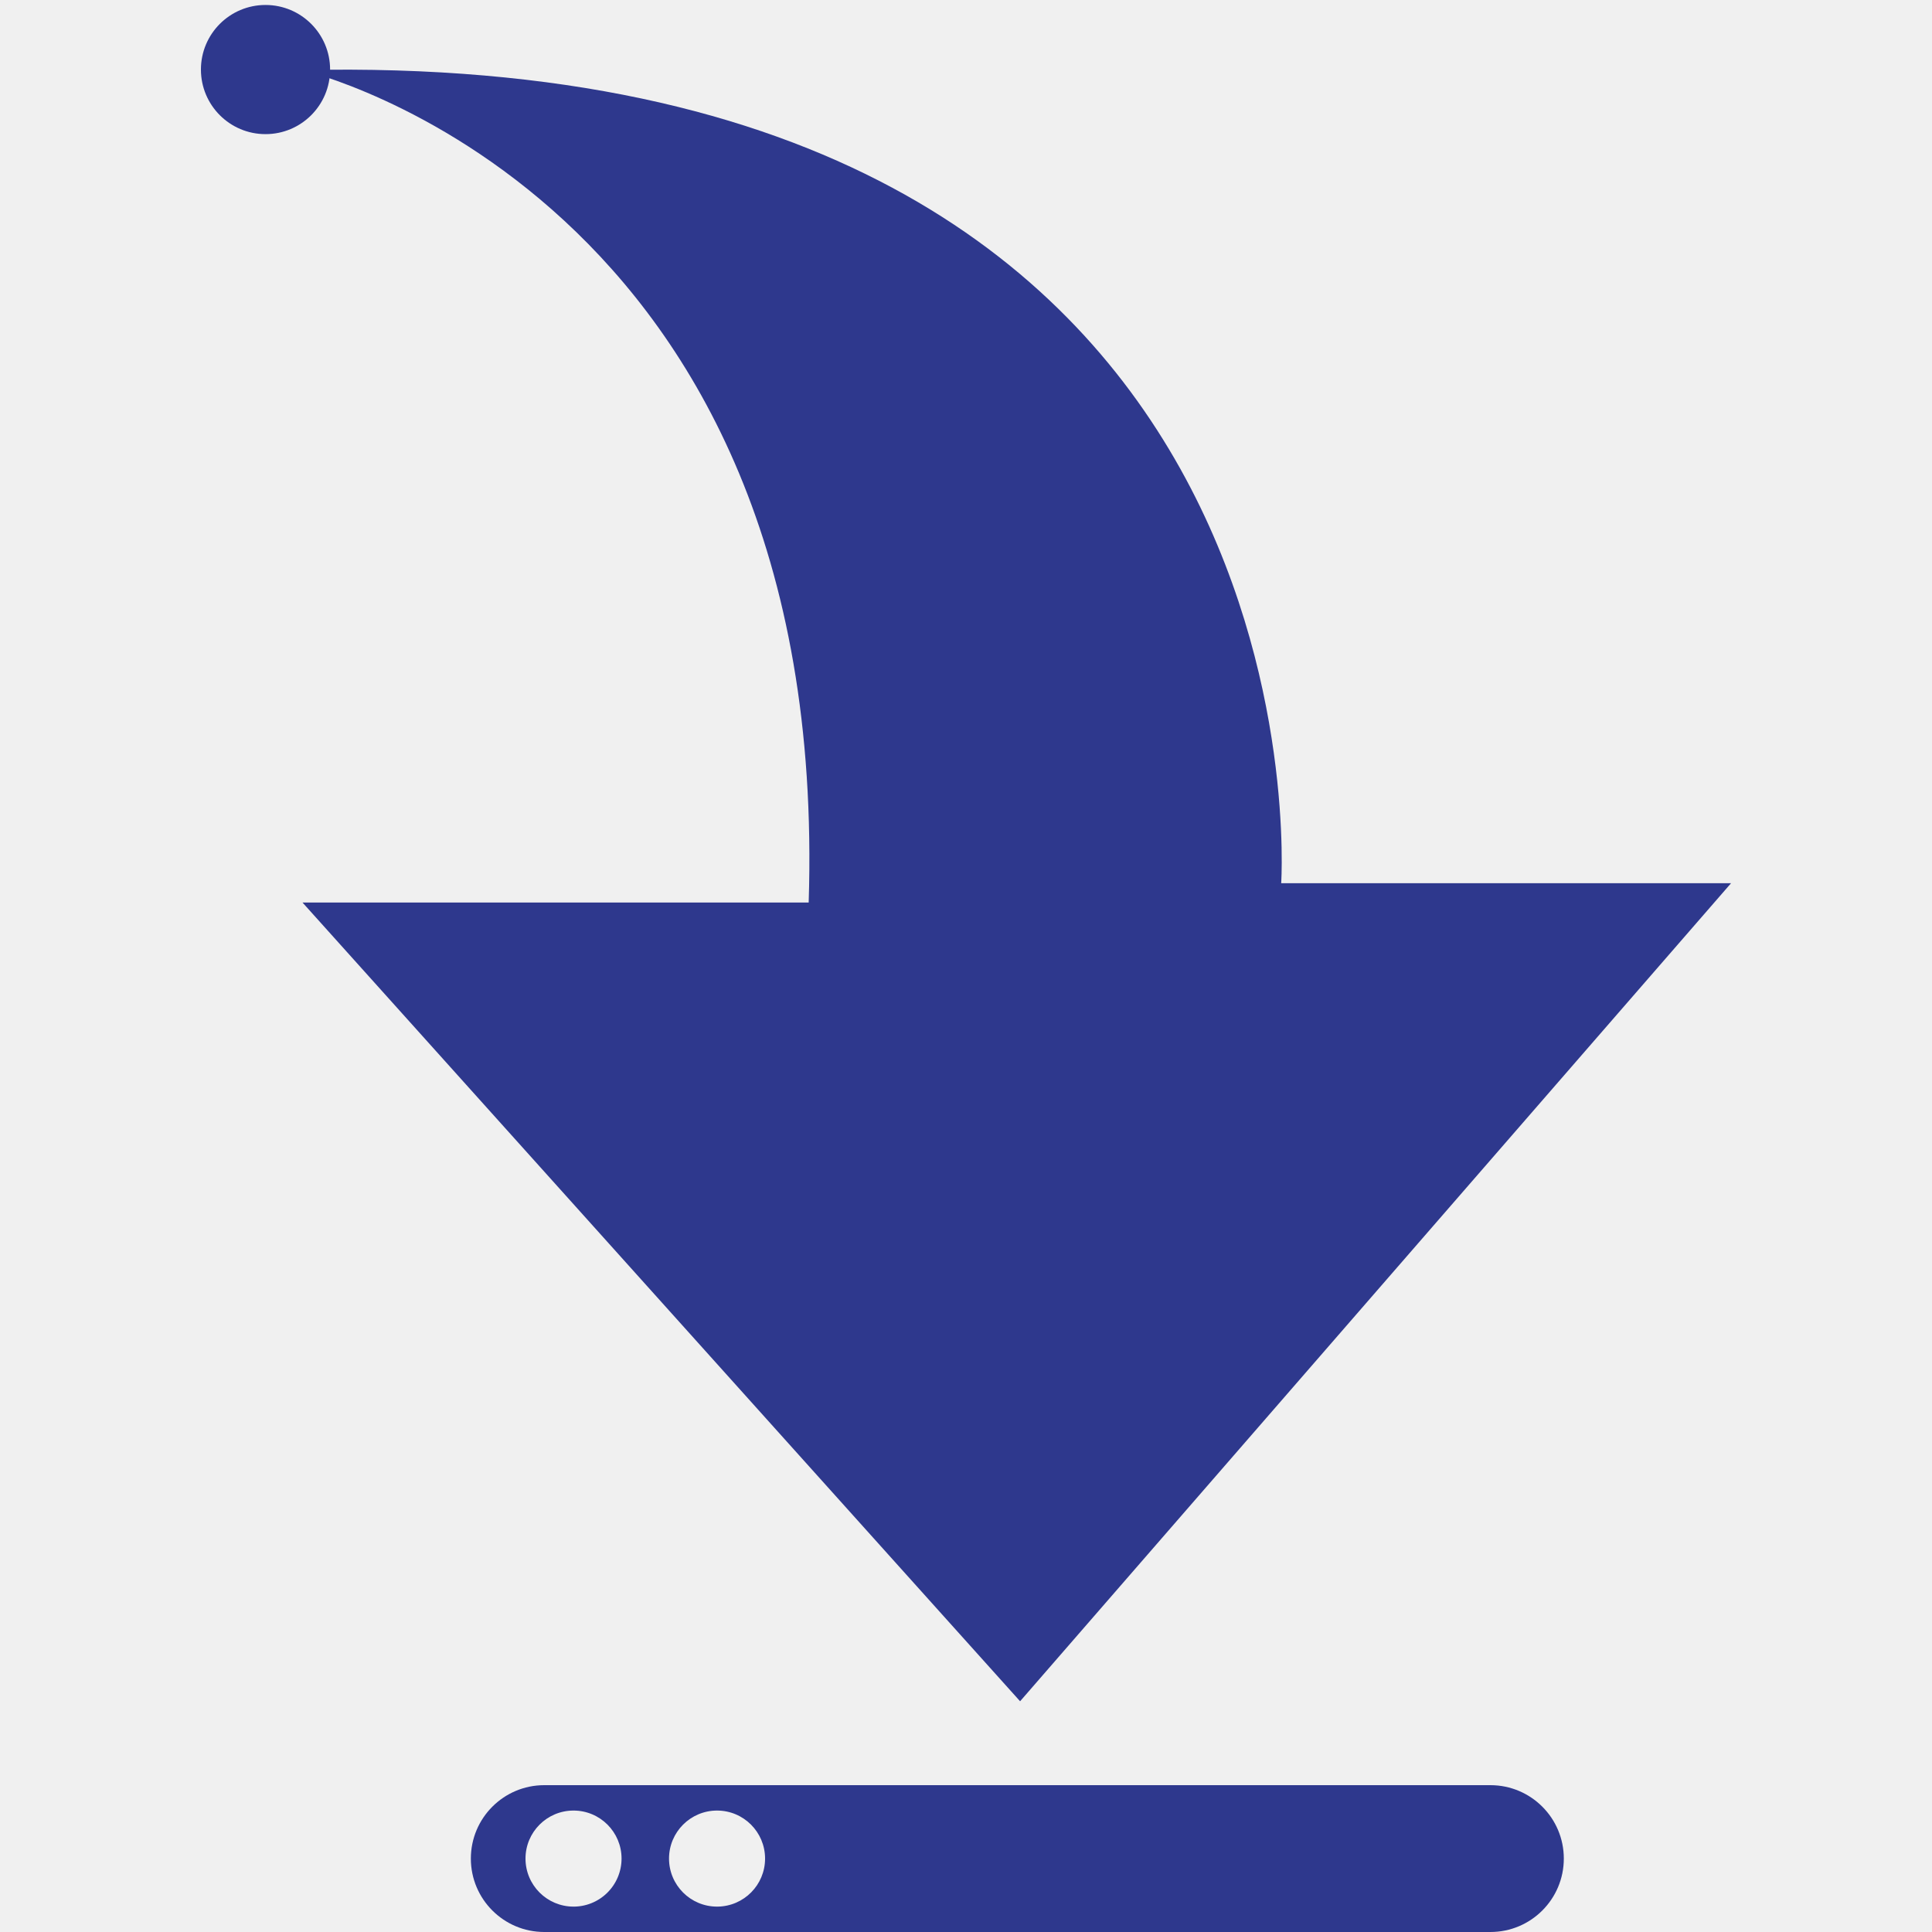
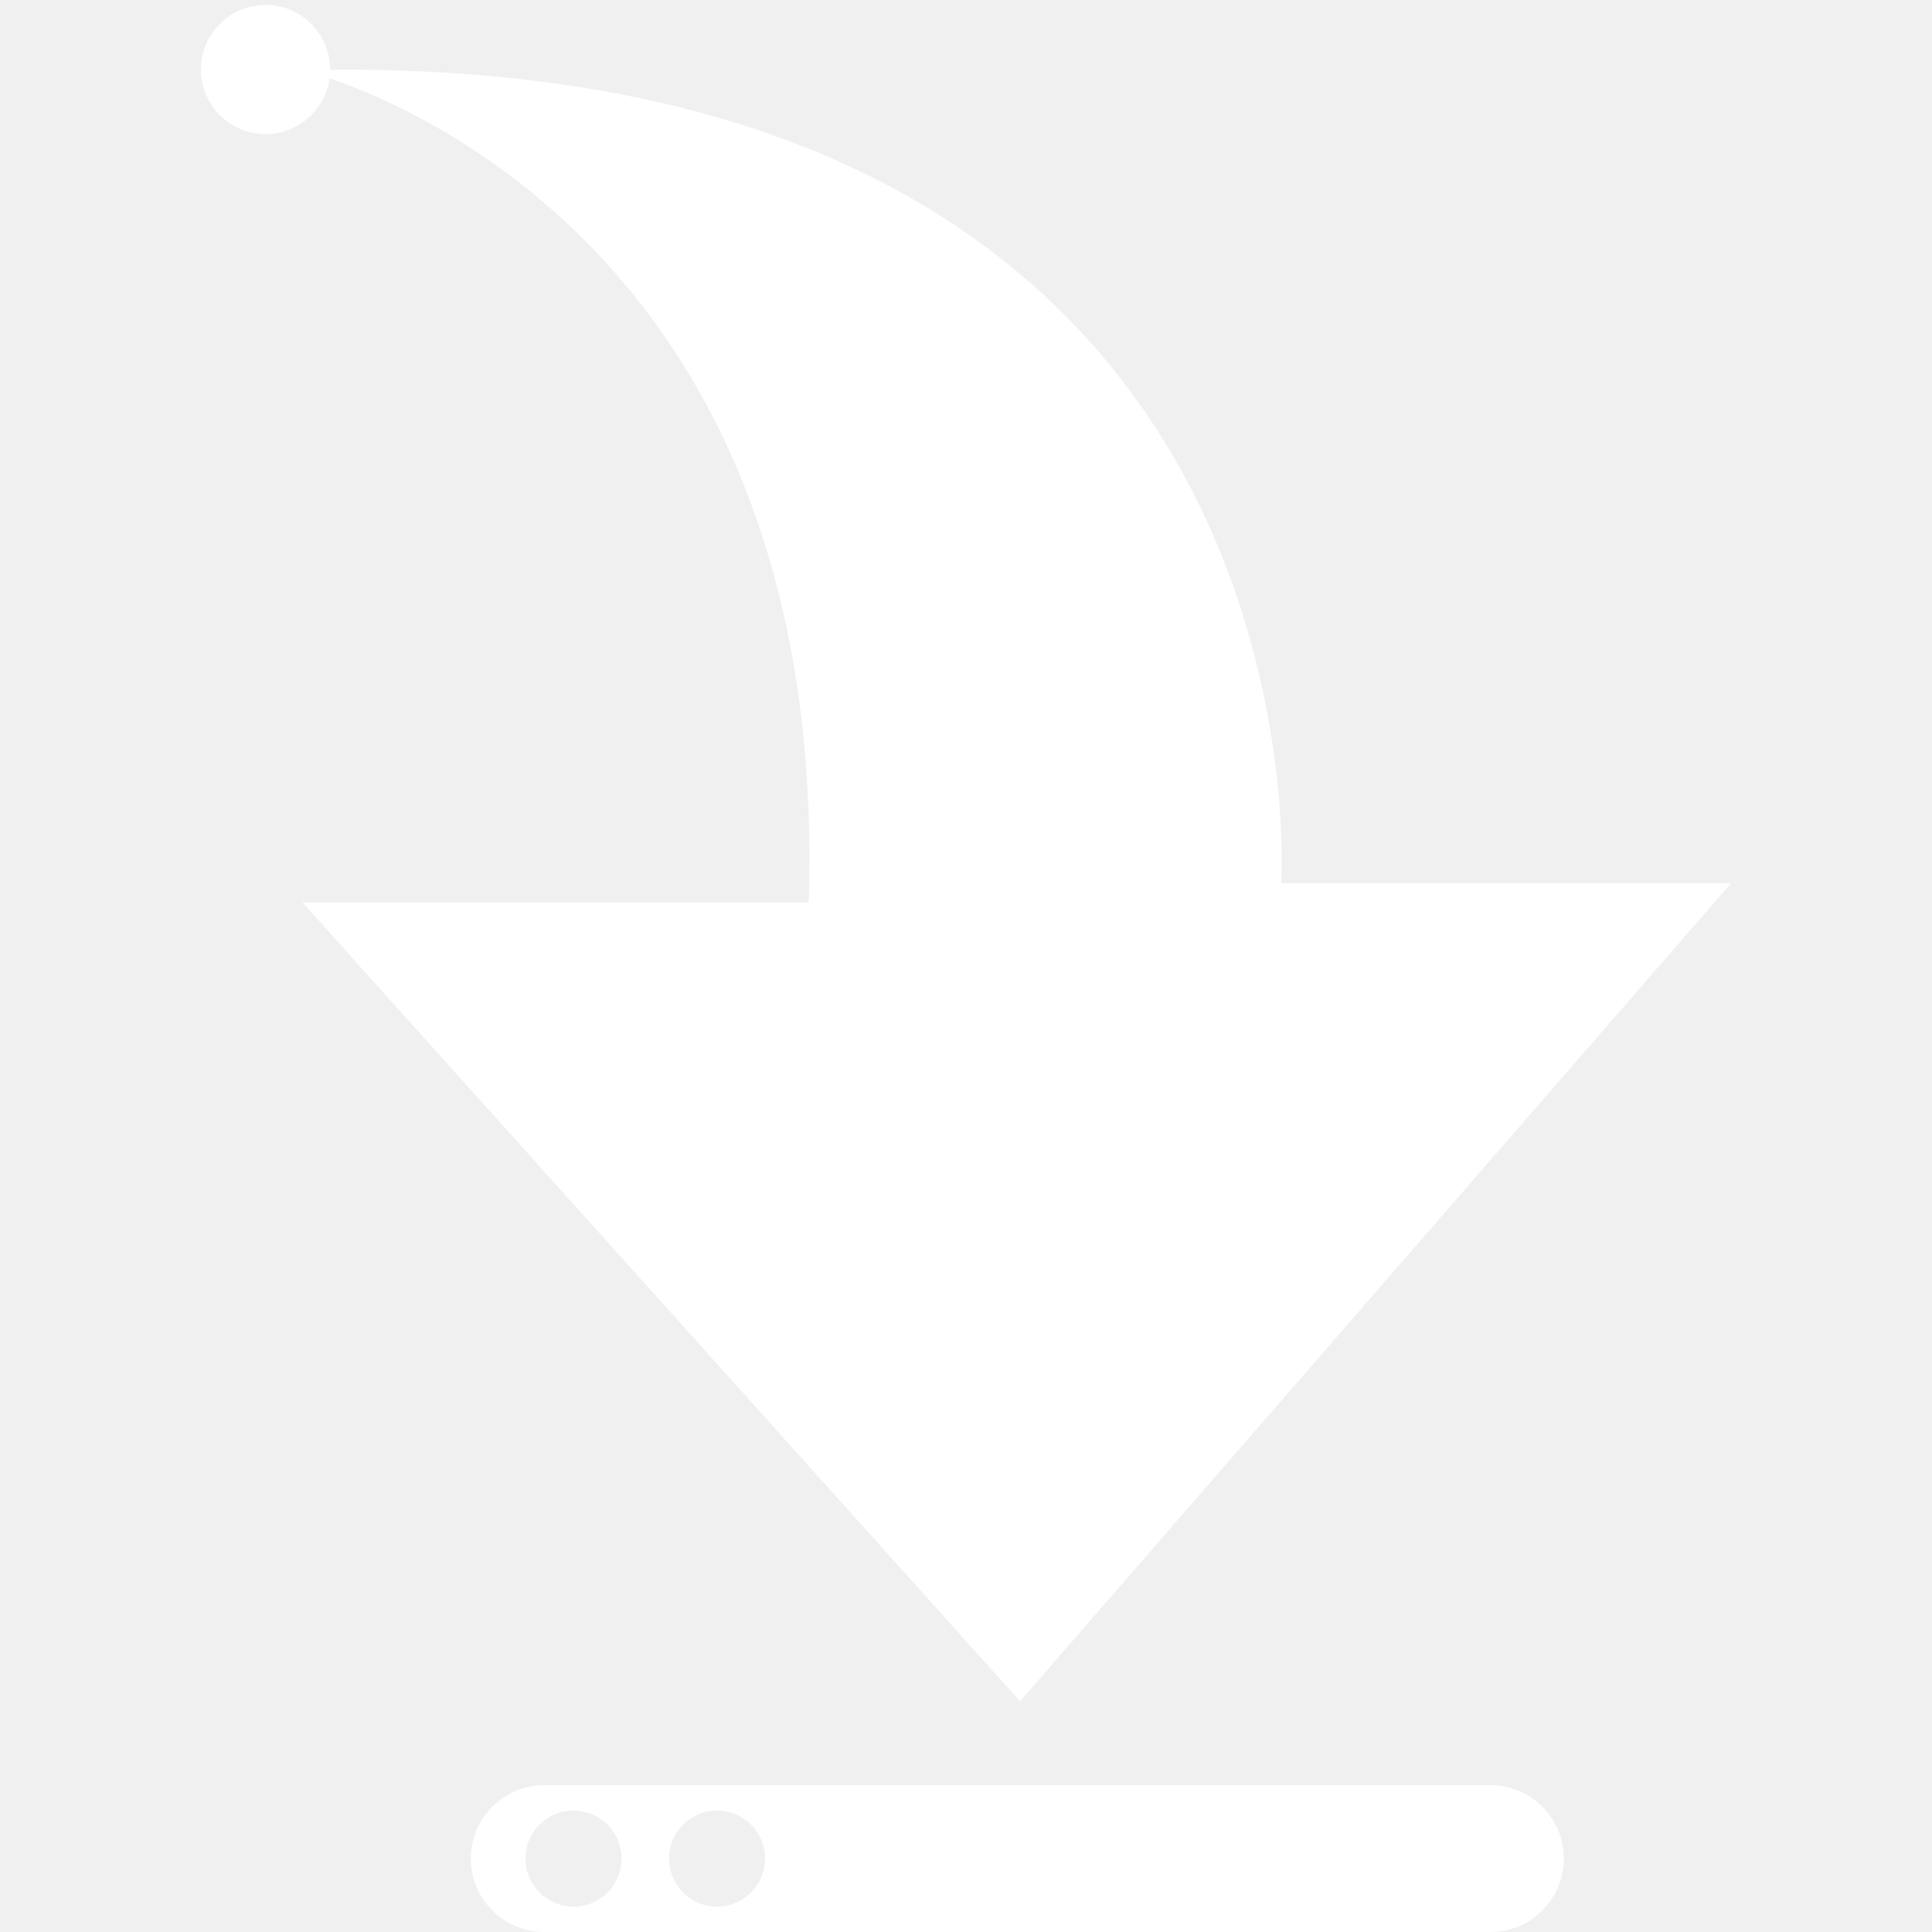
<svg xmlns="http://www.w3.org/2000/svg" viewBox="0 0 35 35">
  <defs>
-     <style>.cls-1{fill:none;}.cls-2{fill:#2e388d;}</style>
+     <style>.cls-1{fill:none;}.cls-2{fill:#ffffff;}</style>
  </defs>
  <g id="Layer_2" data-name="Layer 2">
    <g id="Layer_1-2" data-name="Layer 1">
      <path class="cls-1" d="M0,0V35H35V0ZM25.22,31V29.88" />
      <path class="cls-2" d="M5.48,1.27s9.58,2.24,9.17,15.08H5.48l13,14.47L31.36,16H23.21S24.23.86,5.48,1.27Z" />
      <circle class="cls-2" cx="4.81" cy="1.26" r="1.17" />
      <path class="cls-2" d="M27,32.34H9.86a1.33,1.33,0,0,0,0,2.66H27a1.33,1.33,0,0,0,0-2.66Zm-16.61,2.2a.87.87,0,1,1,.87-.87A.87.87,0,0,1,10.37,34.54Zm2.6,0a.87.87,0,1,1,.87-.87A.87.87,0,0,1,13,34.54Z" />
    </g>
  </g>
</svg>
